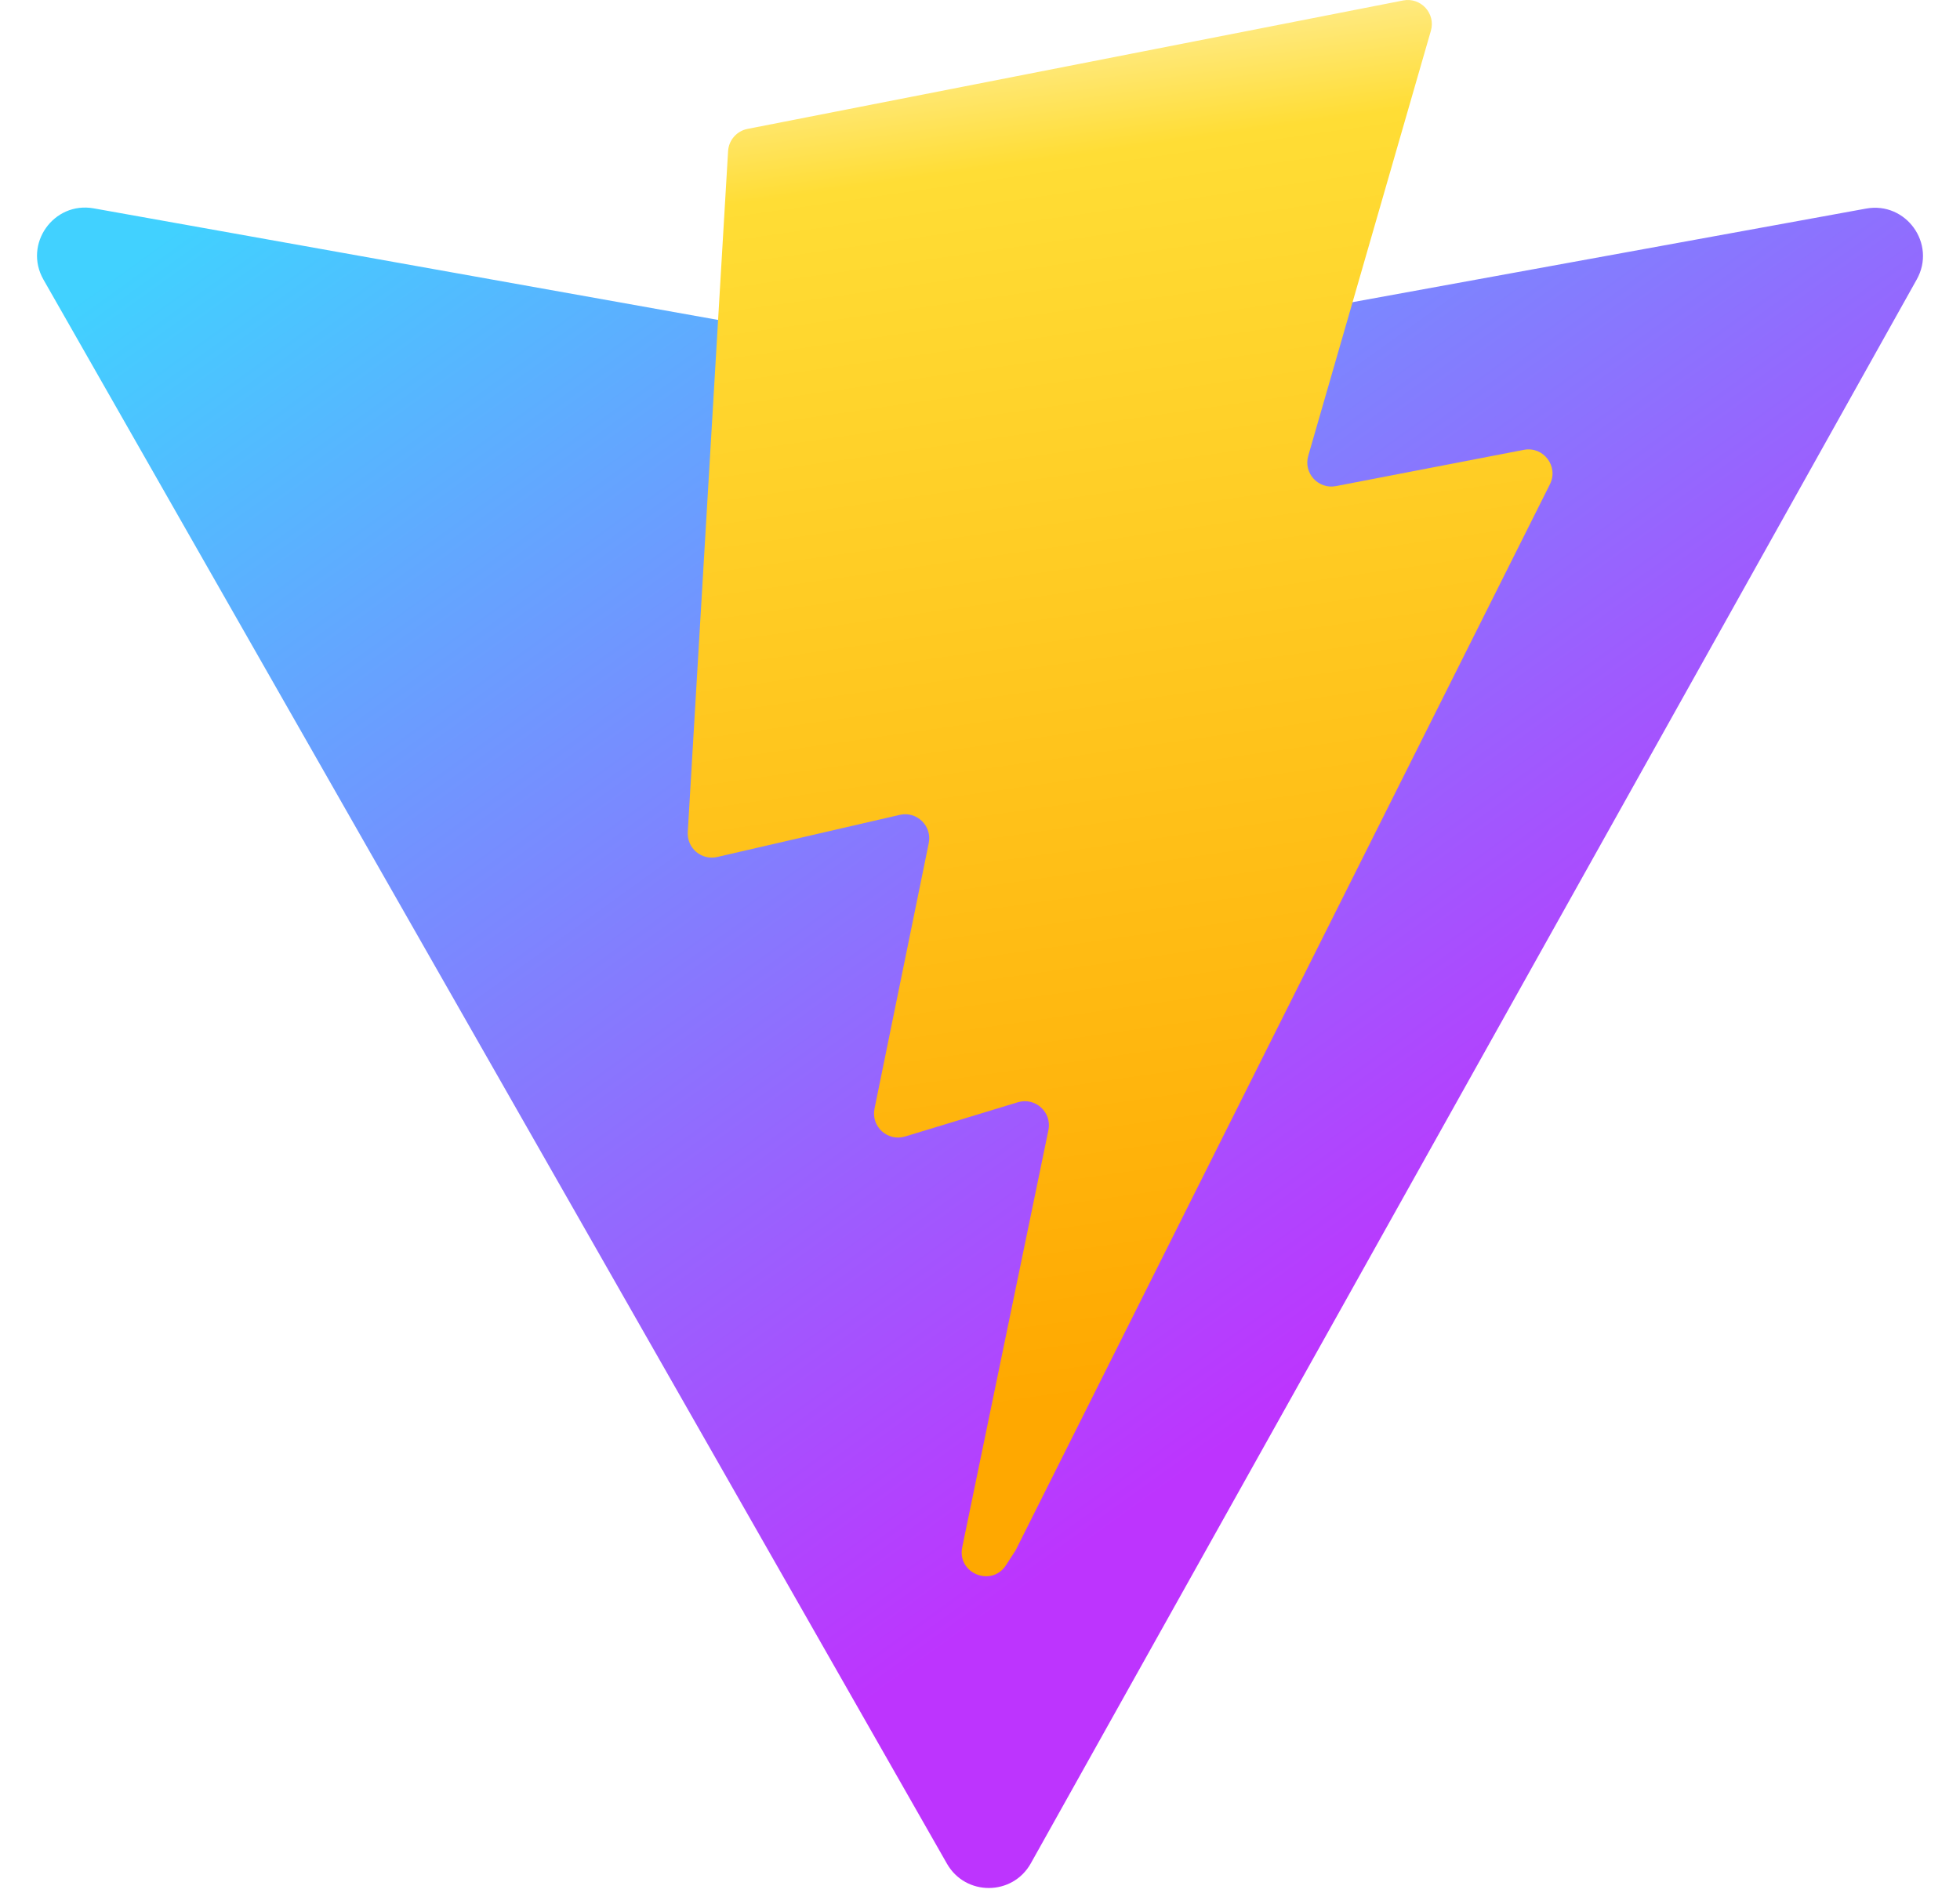
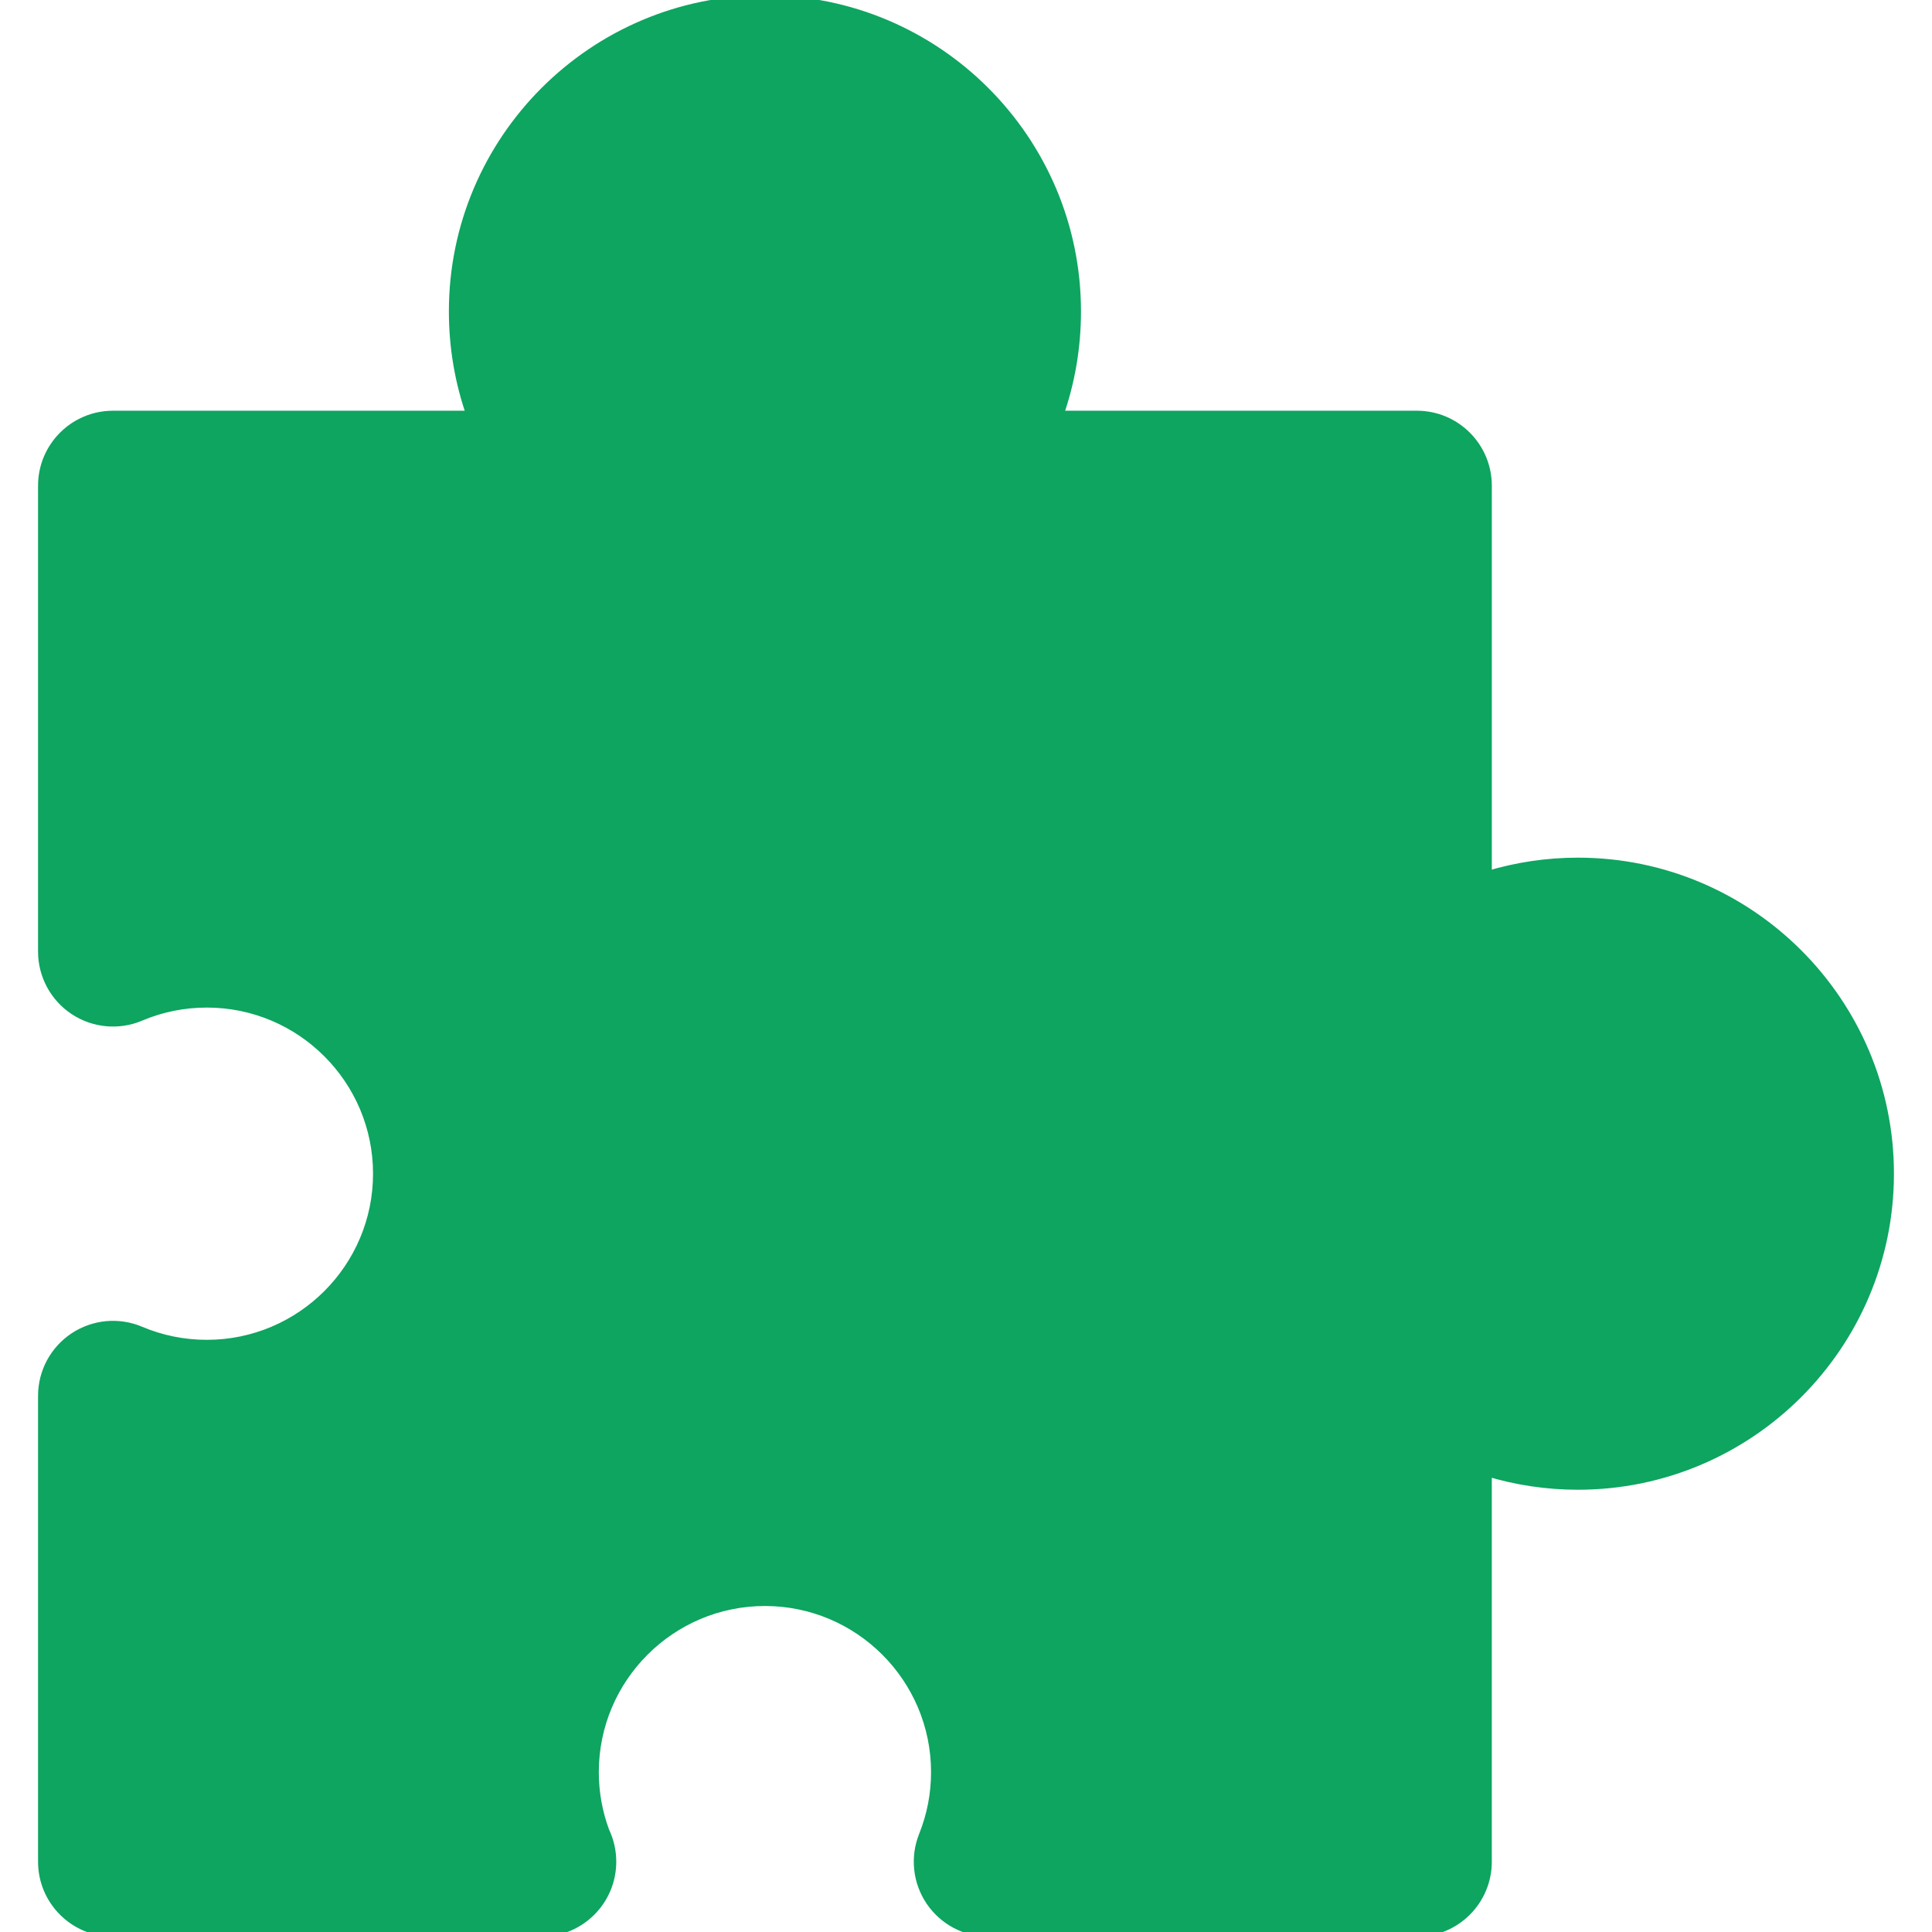
- <svg xmlns="http://www.w3.org/2000/svg" aria-hidden="true" role="img" class="iconify iconify--logos" width="25.88" height="25" preserveAspectRatio="xMidYMid meet" viewBox="0 0 256 257">
-   <defs>
-     <linearGradient id="IconifyId1813088fe1fbc01fb466" x1="-.828%" x2="57.636%" y1="7.652%" y2="78.411%">
-       <stop offset="0%" stop-color="#41D1FF" />
-       <stop offset="100%" stop-color="#BD34FE" />
-     </linearGradient>
-     <linearGradient id="IconifyId1813088fe1fbc01fb467" x1="43.376%" x2="50.316%" y1="2.242%" y2="89.03%">
-       <stop offset="0%" stop-color="#FFEA83" />
-       <stop offset="8.333%" stop-color="#FFDD35" />
-       <stop offset="100%" stop-color="#FFA800" />
-     </linearGradient>
-   </defs>
-   <path fill="url(#IconifyId1813088fe1fbc01fb466)" d="M255.153 37.938L134.897 252.976c-2.483 4.44-8.862 4.466-11.382.048L.875 37.958c-2.746-4.814 1.371-10.646 6.827-9.67l120.385 21.517a6.537 6.537 0 0 0 2.322-.004l117.867-21.483c5.438-.991 9.574 4.796 6.877 9.62Z" />
-   <path fill="url(#IconifyId1813088fe1fbc01fb467)" d="M185.432.063L96.44 17.501a3.268 3.268 0 0 0-2.634 3.014l-5.474 92.456a3.268 3.268 0 0 0 3.997 3.378l24.777-5.718c2.318-.535 4.413 1.507 3.936 3.838l-7.361 36.047c-.495 2.426 1.782 4.5 4.151 3.78l15.304-4.649c2.372-.72 4.652 1.36 4.15 3.788l-11.698 56.621c-.732 3.542 3.979 5.473 5.943 2.437l1.313-2.028l72.516-144.72c1.215-2.423-.88-5.186-3.54-4.672l-25.505 4.922c-2.396.462-4.435-1.77-3.759-4.114l16.646-57.705c.677-2.35-1.37-4.583-3.769-4.113Z" />
+ <svg xmlns="http://www.w3.org/2000/svg" fill="#0DA560" height="200px" width="200px" version="1.1" id="Capa_1" viewBox="0 0 206.185 206.185" xml:space="preserve" stroke="#0DA560">
+   <g id="SVGRepo_bgCarrier" stroke-width="0" />
+   <g id="SVGRepo_tracerCarrier" stroke-linecap="round" stroke-linejoin="round" />
+   <g id="SVGRepo_iconCarrier">
+     <path d="M168.395,92.03c-3.313,0-6.574,0.492-9.687,1.44V51.833c0-4.142-3.357-7.5-7.5-7.5h-38.232 c1.241-3.513,1.888-7.253,1.888-11.104C114.864,14.906,99.958,0,81.635,0S48.405,14.906,48.405,33.229 c0,3.851,0.646,7.592,1.888,11.104H12.061c-4.143,0-7.5,3.358-7.5,7.5v49.721c0,2.515,1.261,4.863,3.357,6.252 c2.097,1.389,4.75,1.636,7.066,0.654c2.243-0.95,4.631-1.431,7.097-1.431c10.052,0,18.23,8.178,18.23,18.229 c0,10.051-8.178,18.229-18.23,18.229c-2.466,0-4.853-0.481-7.097-1.431c-2.316-0.982-4.97-0.735-7.066,0.654 c-2.097,1.389-3.357,3.737-3.357,6.252v49.721c0,4.142,3.357,7.5,7.5,7.5h45.687c0.007,0.001,0.015,0,0.02,0 c4.143,0,7.5-3.358,7.5-7.5c0-1.152-0.259-2.243-0.724-3.219c-0.756-2.032-1.139-4.163-1.139-6.341 c0-10.052,8.178-18.229,18.229-18.229s18.229,8.178,18.229,18.229c0,2.332-0.439,4.609-1.305,6.77 c-0.926,2.311-0.645,4.931,0.75,6.993c1.396,2.062,3.723,3.297,6.212,3.297h45.687c4.143,0,7.5-3.358,7.5-7.5v-41.636 c3.112,0.948,6.373,1.44,9.687,1.44c18.322,0,33.229-14.906,33.229-33.229S186.718,92.03,168.395,92.03z" />
+   </g>
</svg>
